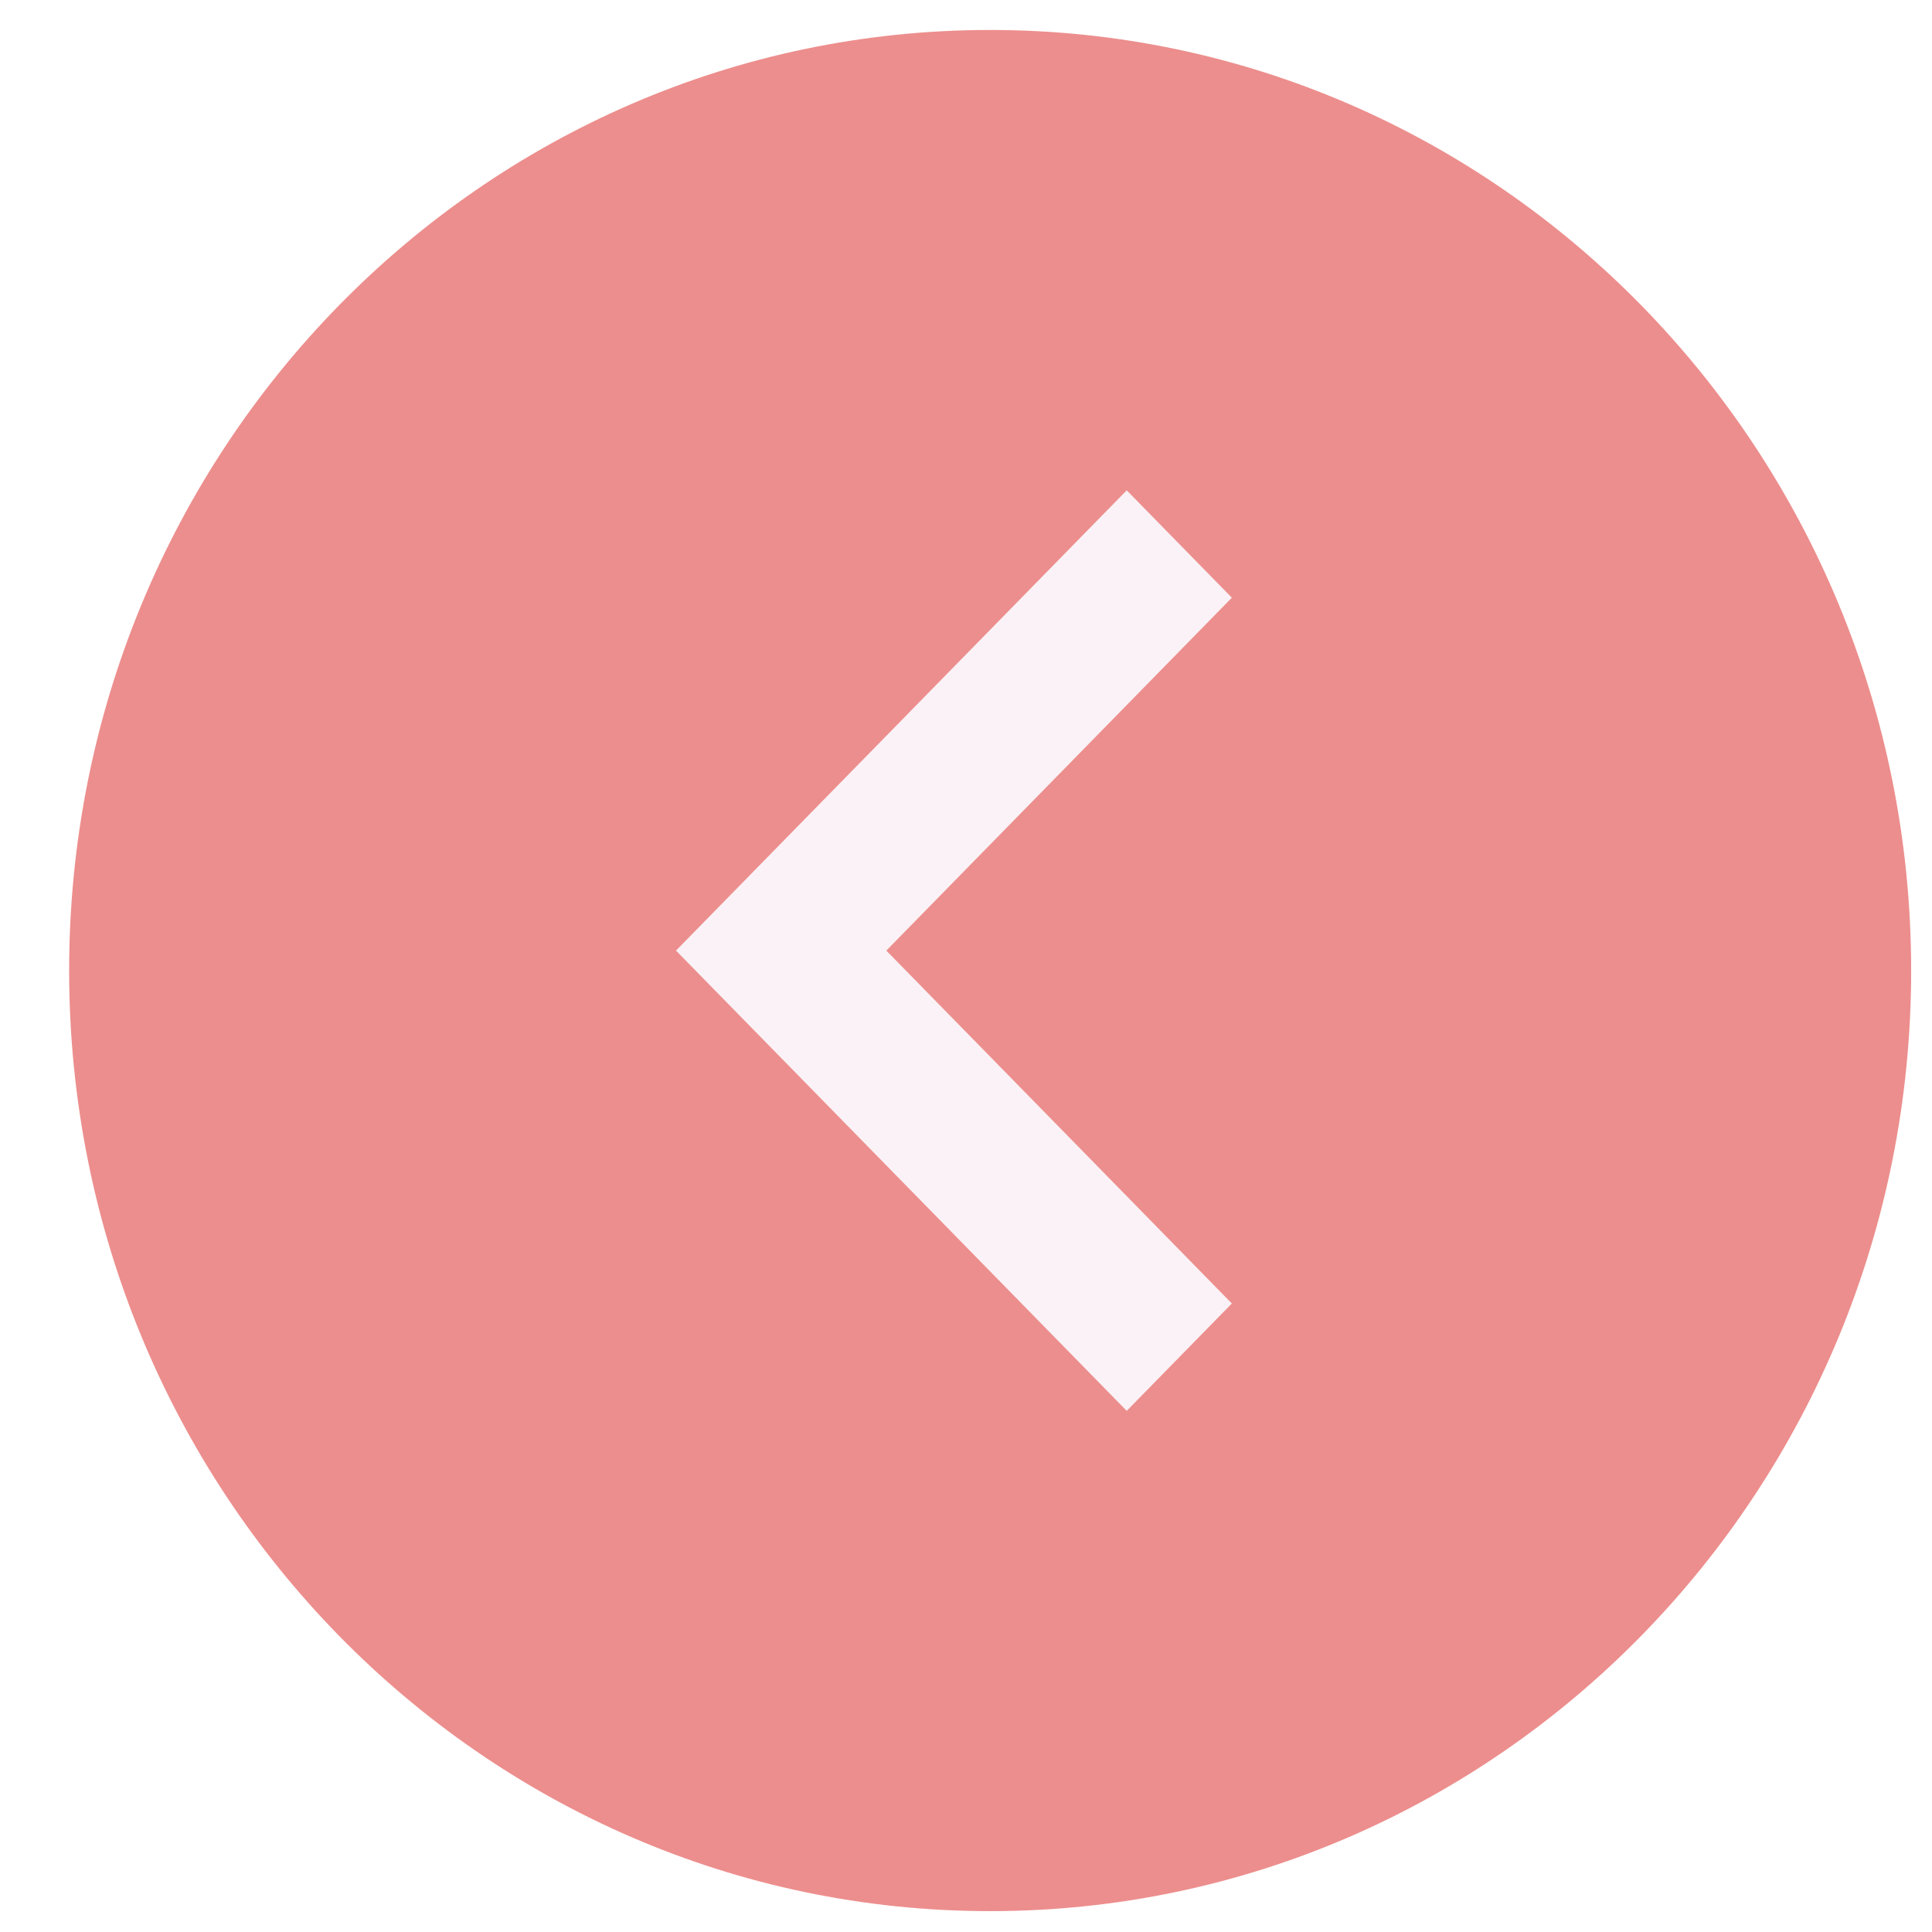
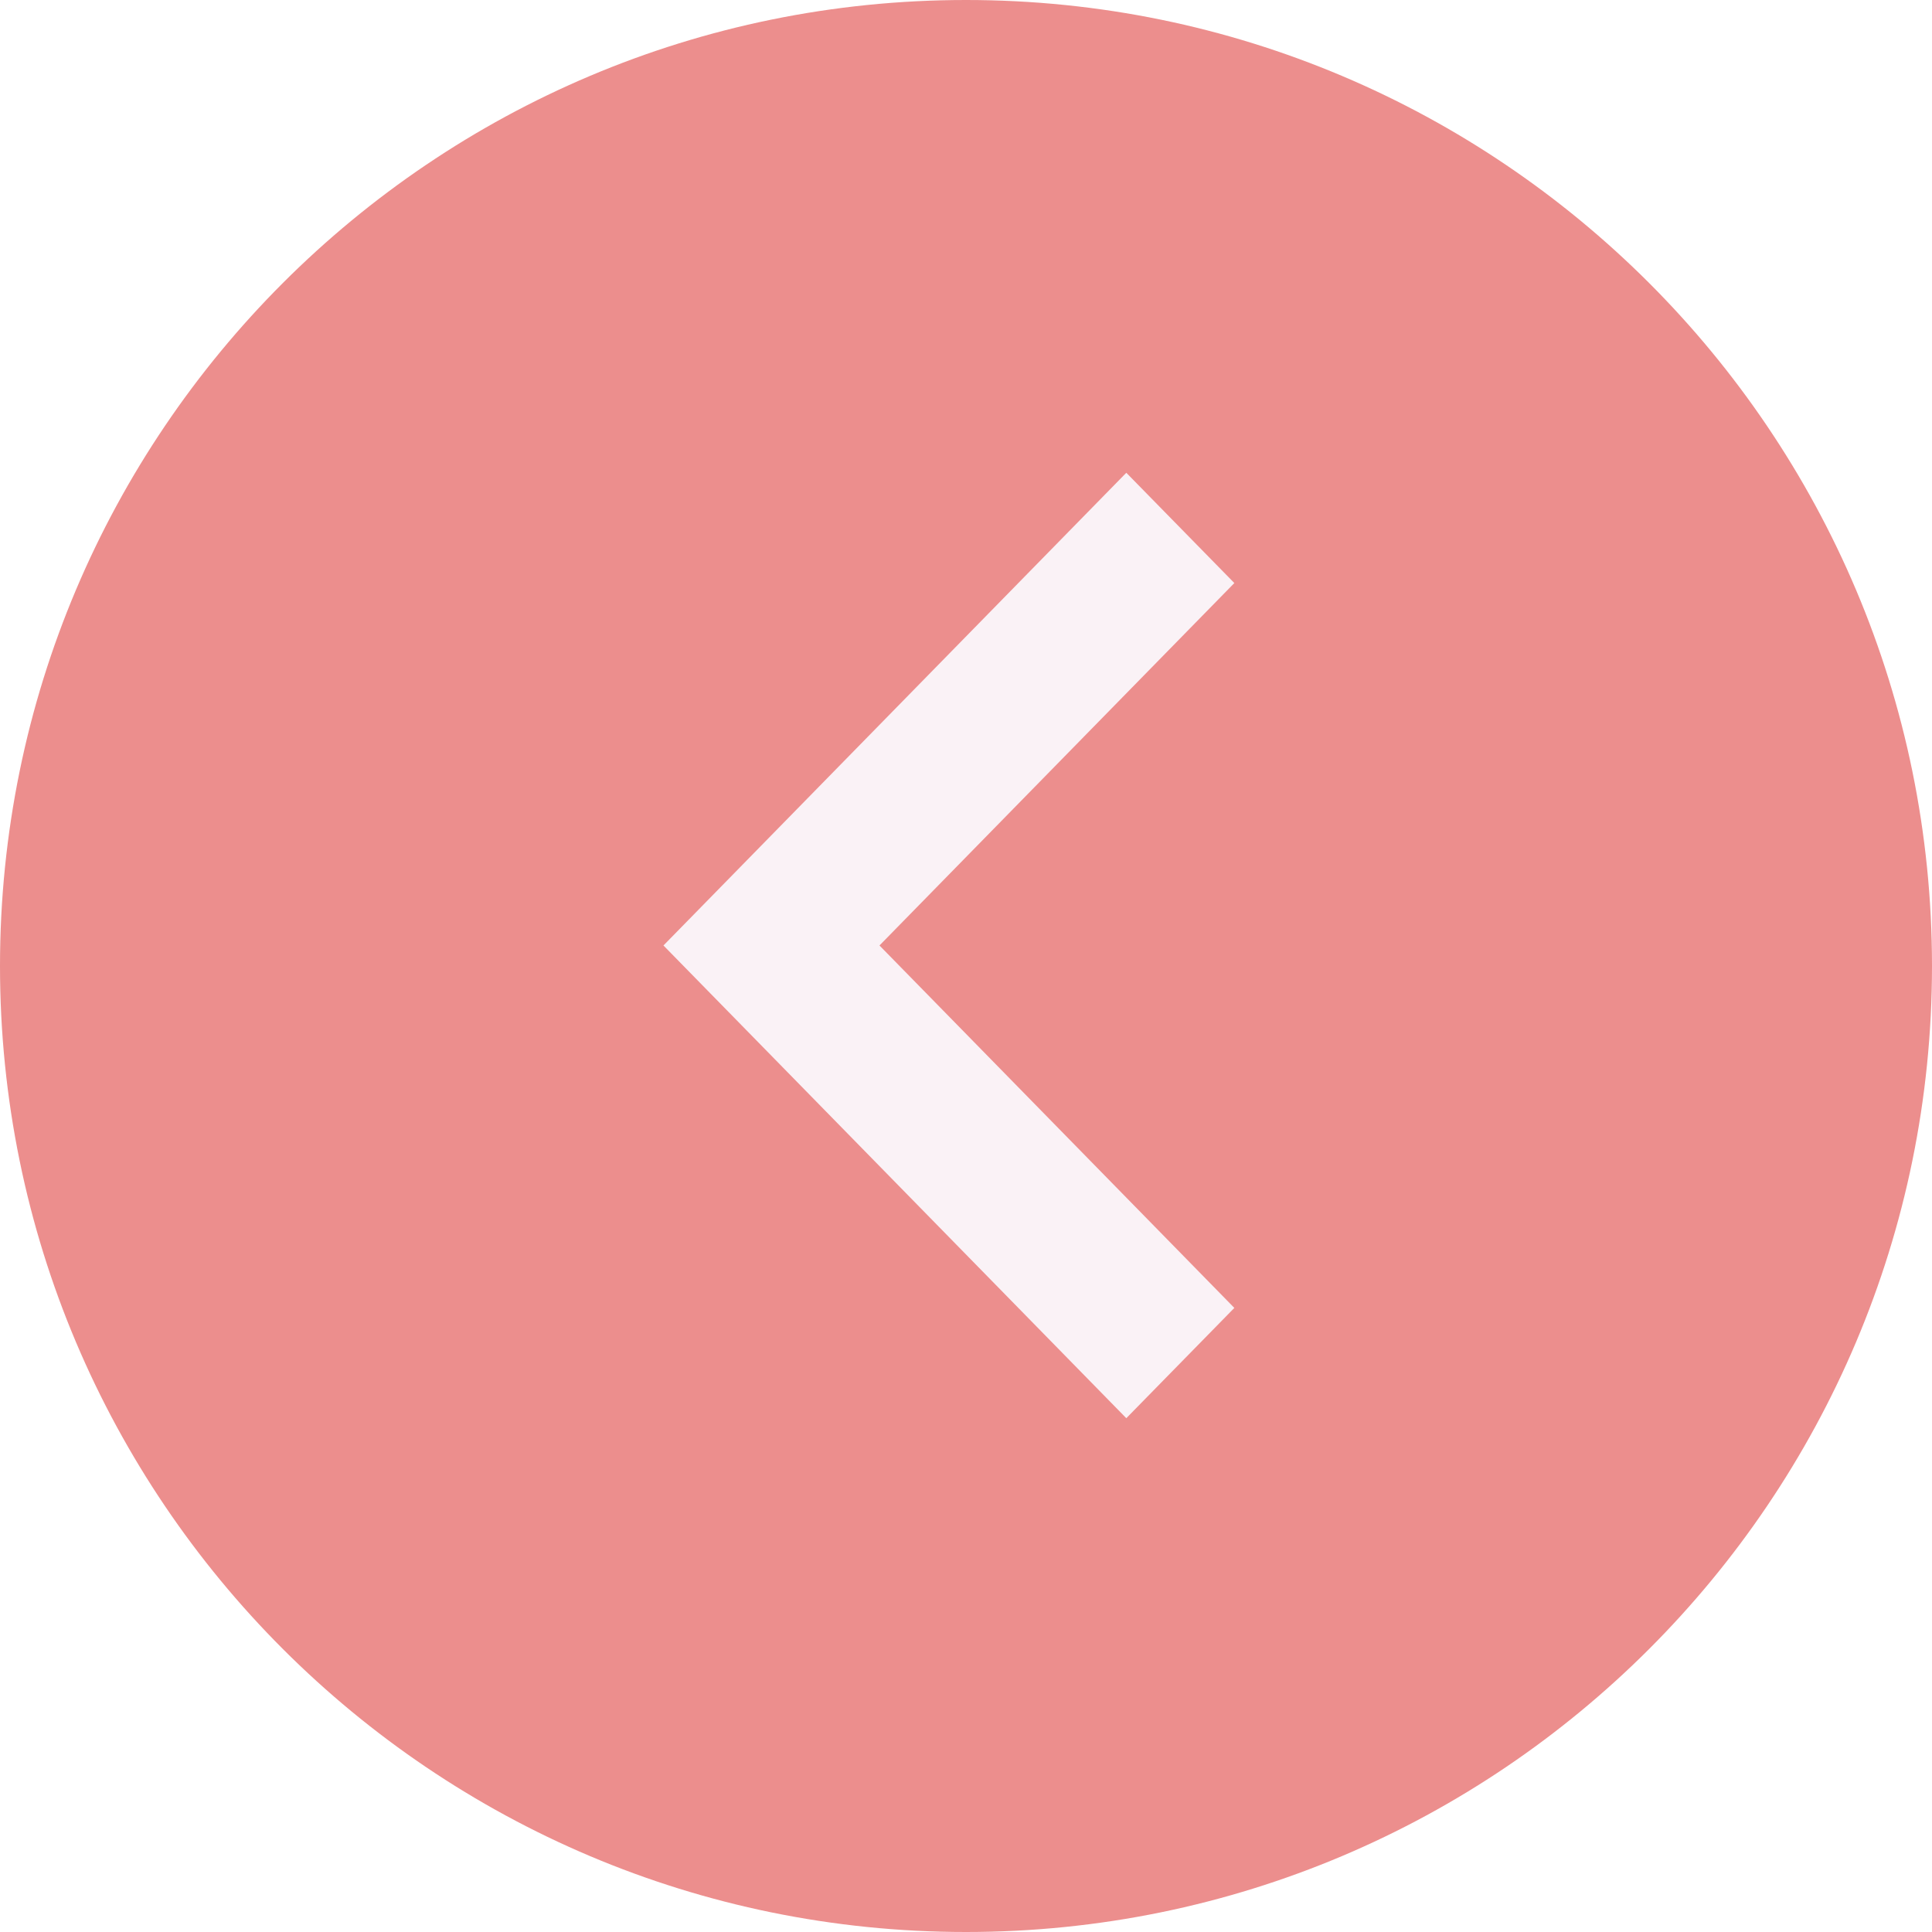
- <svg xmlns="http://www.w3.org/2000/svg" width="38" height="38" viewBox="0 0 38 38" fill="none">
-   <ellipse cx="19.476" cy="19.09" rx="18.115" ry="18.5" transform="rotate(180 19.4755 19.0898)" fill="#EC8E8D" />
-   <path d="M17.433 18.697L24.229 25.638L22.161 27.75L13.296 18.697L22.161 9.644L24.229 11.756L17.433 18.697Z" fill="#FAF2F6" />
+ <svg xmlns="http://www.w3.org/2000/svg" width="37" height="37" viewBox="0 0 37 37" fill="none">
+   <ellipse cx="18.5" cy="18.5" rx="18.5" ry="18.5" transform="rotate(180 18.5 18.5)" fill="#EC8E8D" />
+   <path d="M16.843 18.107L23.639 25.048L21.57 27.16L12.706 18.107L21.57 9.054L23.639 11.166L16.843 18.107Z" fill="#FAF2F6" />
</svg>
